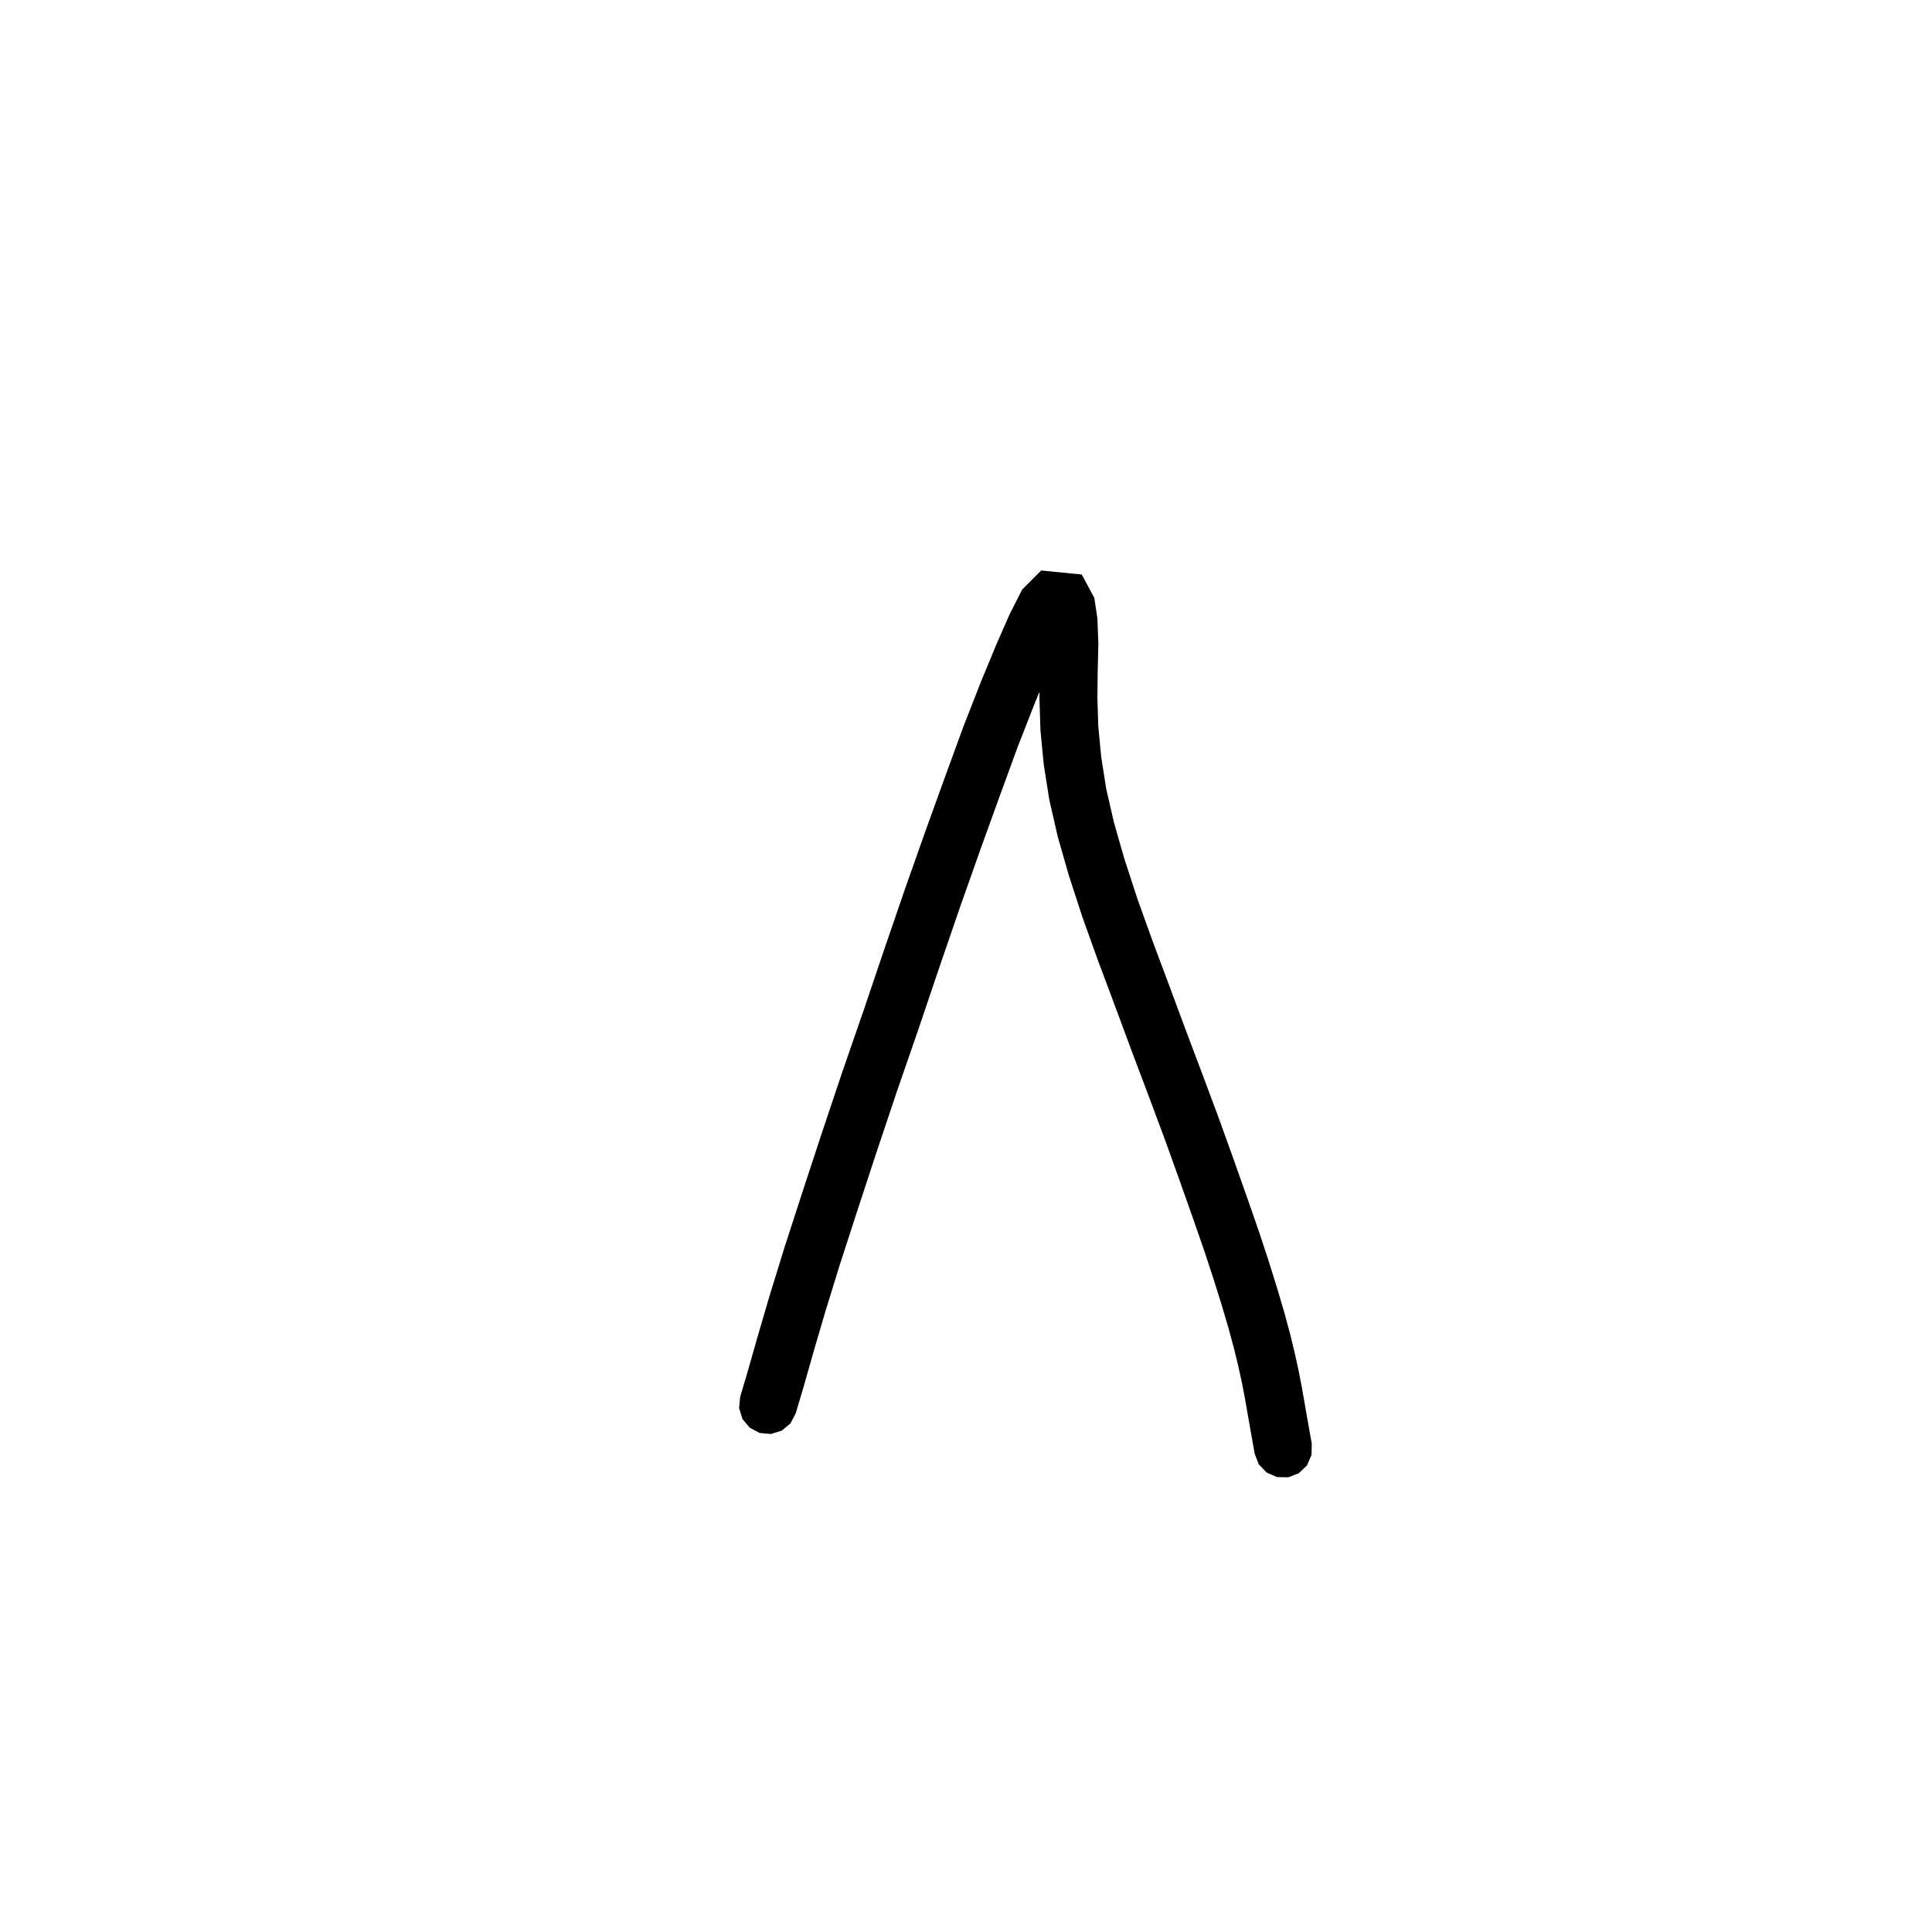
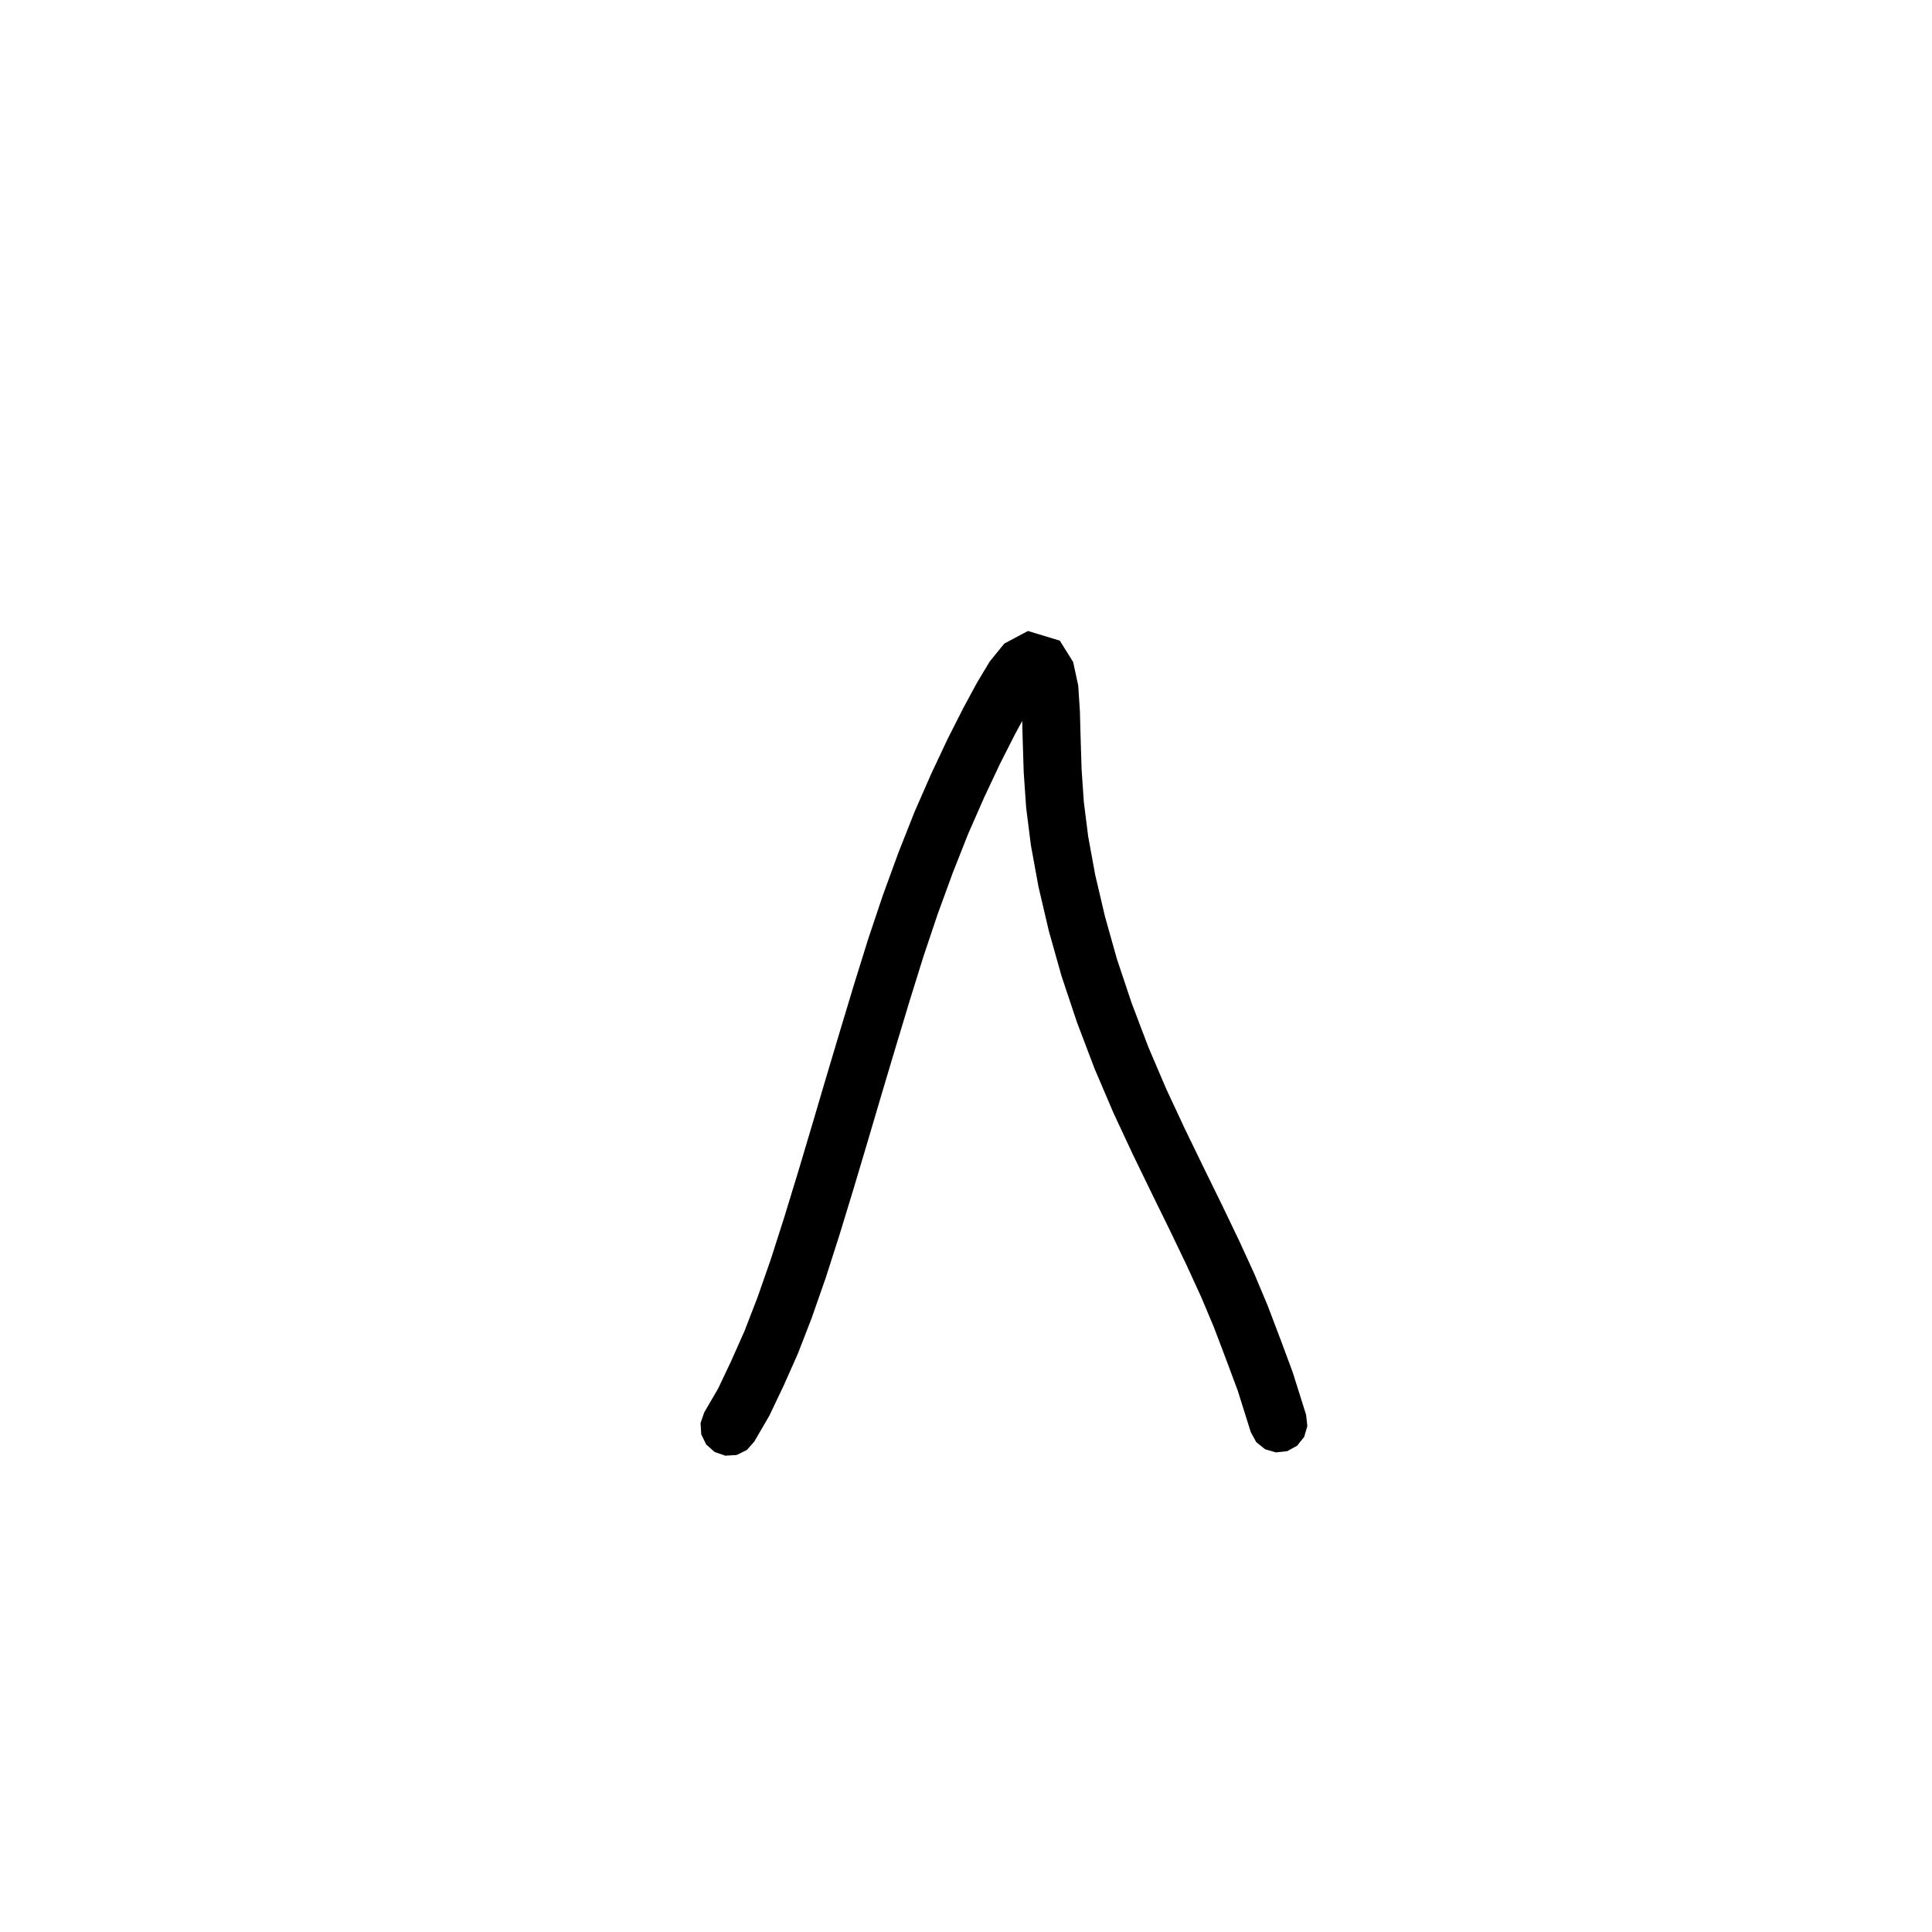
<svg xmlns="http://www.w3.org/2000/svg" viewBox="0 0 300 300" width="300" height="300">
-   <path d="M 123.558 219.473 L 124.745 215.467 L 126.362 209.788 L 128.157 203.671 L 130.392 196.426 L 133.061 188.195 L 136.048 179.093 L 139.26 169.506 L 142.613 159.818 L 145.904 150.085 L 149.101 140.777 L 152.214 131.973 L 155.233 123.621 L 158.026 115.977 L 160.656 109.257 L 163.007 103.567 L 164.935 99.181 L 166.302 96.401 L 166.221 96.354 L 161.928 95.876 L 161.196 95.032 L 161.436 96.754 L 161.553 100.045 L 161.455 104.009 L 161.405 108.521 L 161.562 113.396 L 162.065 118.66 L 162.934 124.188 L 164.245 129.91 L 165.961 135.912 L 168.095 142.466 L 170.496 149.149 L 173.102 156.119 L 175.736 163.217 L 178.385 170.241 L 180.857 176.872 L 183.163 183.286 L 185.194 189.037 L 186.988 194.195 L 188.478 198.722 L 189.756 202.824 L 190.801 206.374 L 191.644 209.512 L 192.309 212.257 L 192.847 214.723 L 193.272 216.906 L 193.725 219.505 L 194.143 221.888 L 194.829 225.752 L 195.467 227.387 L 196.683 228.654 L 198.291 229.36 L 200.046 229.396 L 201.682 228.758 L 202.949 227.542 L 203.654 225.934 L 203.691 224.179 L 203.006 220.322 L 202.591 217.953 L 202.123 215.278 L 201.66 212.899 L 201.079 210.234 L 200.362 207.277 L 199.462 203.93 L 198.369 200.21 L 197.048 195.973 L 195.512 191.306 L 193.687 186.058 L 191.64 180.263 L 189.308 173.777 L 186.812 167.08 L 184.165 160.063 L 181.536 152.978 L 178.945 146.05 L 176.609 139.548 L 174.565 133.273 L 172.959 127.657 L 171.77 122.475 L 170.994 117.526 L 170.543 112.812 L 170.404 108.422 L 170.453 104.167 L 170.553 100.006 L 170.406 96.028 L 169.923 92.832 L 167.973 89.208 L 161.673 88.588 L 158.731 91.534 L 156.776 95.382 L 154.723 100.048 L 152.304 105.904 L 149.606 112.797 L 146.774 120.548 L 143.739 128.944 L 140.603 137.816 L 137.385 147.182 L 134.098 156.905 L 130.74 166.604 L 127.505 176.26 L 124.505 185.403 L 121.812 193.707 L 119.54 201.073 L 117.717 207.286 L 116.1 212.964 L 114.929 216.916 L 114.768 218.665 L 115.289 220.342 L 116.411 221.692 L 117.965 222.509 L 119.714 222.67 L 121.391 222.149 L 122.741 221.026 Z" fill="black" fill-rule="nonzero" />
+   <path d="M 117.129 223.844 L 119.473 219.81 L 121.705 215.119 L 123.91 210.153 L 126.034 204.671 L 128.232 198.382 L 130.381 191.669 L 132.548 184.571 L 134.742 177.21 L 136.929 169.799 L 139.096 162.542 L 141.26 155.369 L 143.393 148.521 L 145.596 141.96 L 147.924 135.585 L 150.322 129.515 L 152.798 123.874 L 155.278 118.605 L 157.574 114.082 L 159.541 110.438 L 161.137 107.761 L 162.138 106.467 L 161.168 106.846 L 158.43 106.063 L 158.131 105.735 L 158.496 107.574 L 158.695 110.842 L 158.808 115.017 L 158.96 119.889 L 159.337 125.374 L 160.077 131.258 L 161.254 137.69 L 162.863 144.555 L 164.844 151.597 L 167.242 158.77 L 169.97 165.958 L 172.881 172.775 L 175.887 179.218 L 178.9 185.423 L 181.692 191.116 L 184.232 196.409 L 186.539 201.44 L 188.485 206.071 L 190.426 211.189 L 192.202 215.958 L 194.227 222.396 L 195.071 223.936 L 196.44 225.036 L 198.125 225.528 L 199.871 225.338 L 201.41 224.494 L 202.51 223.125 L 203.002 221.44 L 202.812 219.695 L 200.725 213.066 L 198.85 208.023 L 196.844 202.736 L 194.777 197.816 L 192.379 192.584 L 189.788 187.186 L 186.988 181.476 L 184.014 175.35 L 181.099 169.107 L 178.319 162.596 L 175.718 155.744 L 173.445 148.947 L 171.578 142.305 L 170.062 135.843 L 168.969 129.873 L 168.294 124.496 L 167.948 119.433 L 167.804 114.754 L 167.686 110.448 L 167.425 106.446 L 166.639 102.798 L 164.563 99.476 L 159.621 97.98 L 155.954 99.928 L 153.698 102.696 L 151.709 106.005 L 149.597 109.916 L 147.189 114.659 L 144.603 120.152 L 142.013 126.057 L 139.51 132.389 L 137.102 138.985 L 134.83 145.751 L 132.655 152.731 L 130.476 159.955 L 128.301 167.237 L 126.113 174.651 L 123.932 181.972 L 121.79 188.985 L 119.696 195.529 L 117.585 201.57 L 115.596 206.707 L 113.526 211.363 L 111.503 215.629 L 109.351 219.316 L 108.781 220.976 L 108.889 222.729 L 109.66 224.306 L 110.976 225.469 L 112.636 226.039 L 114.389 225.931 L 115.966 225.16 Z" fill="black" fill-rule="nonzero" />
</svg>
